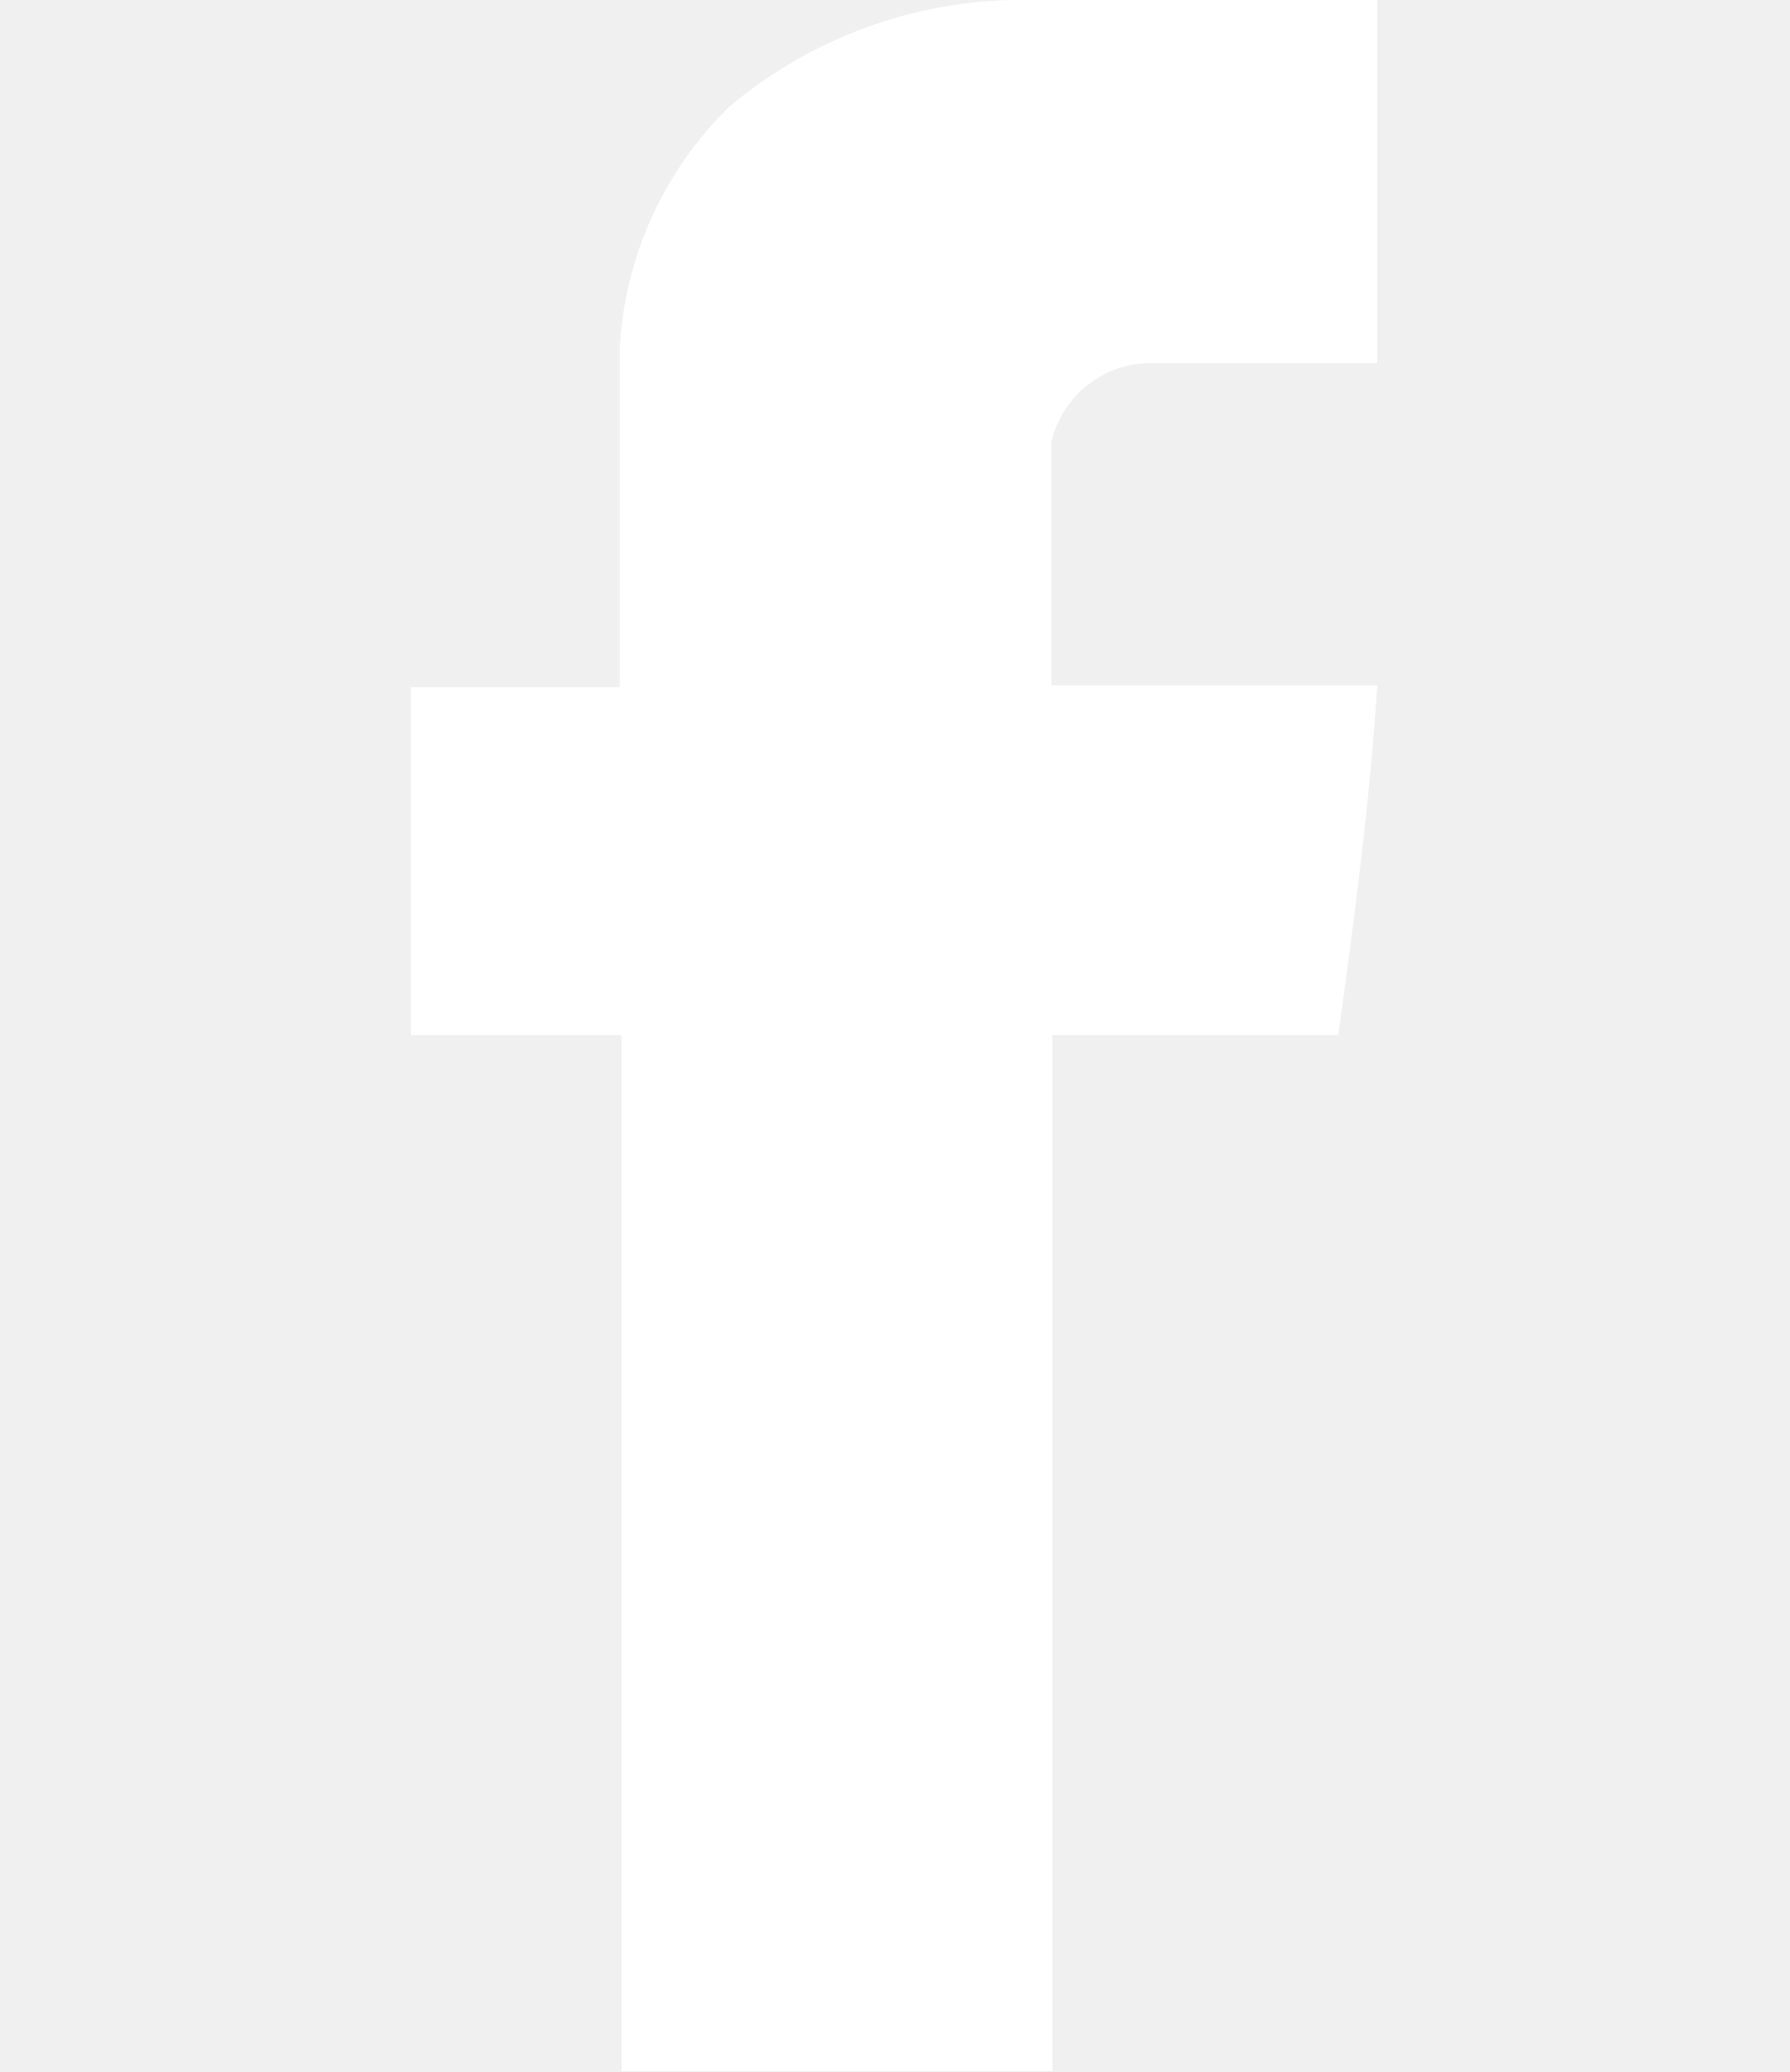
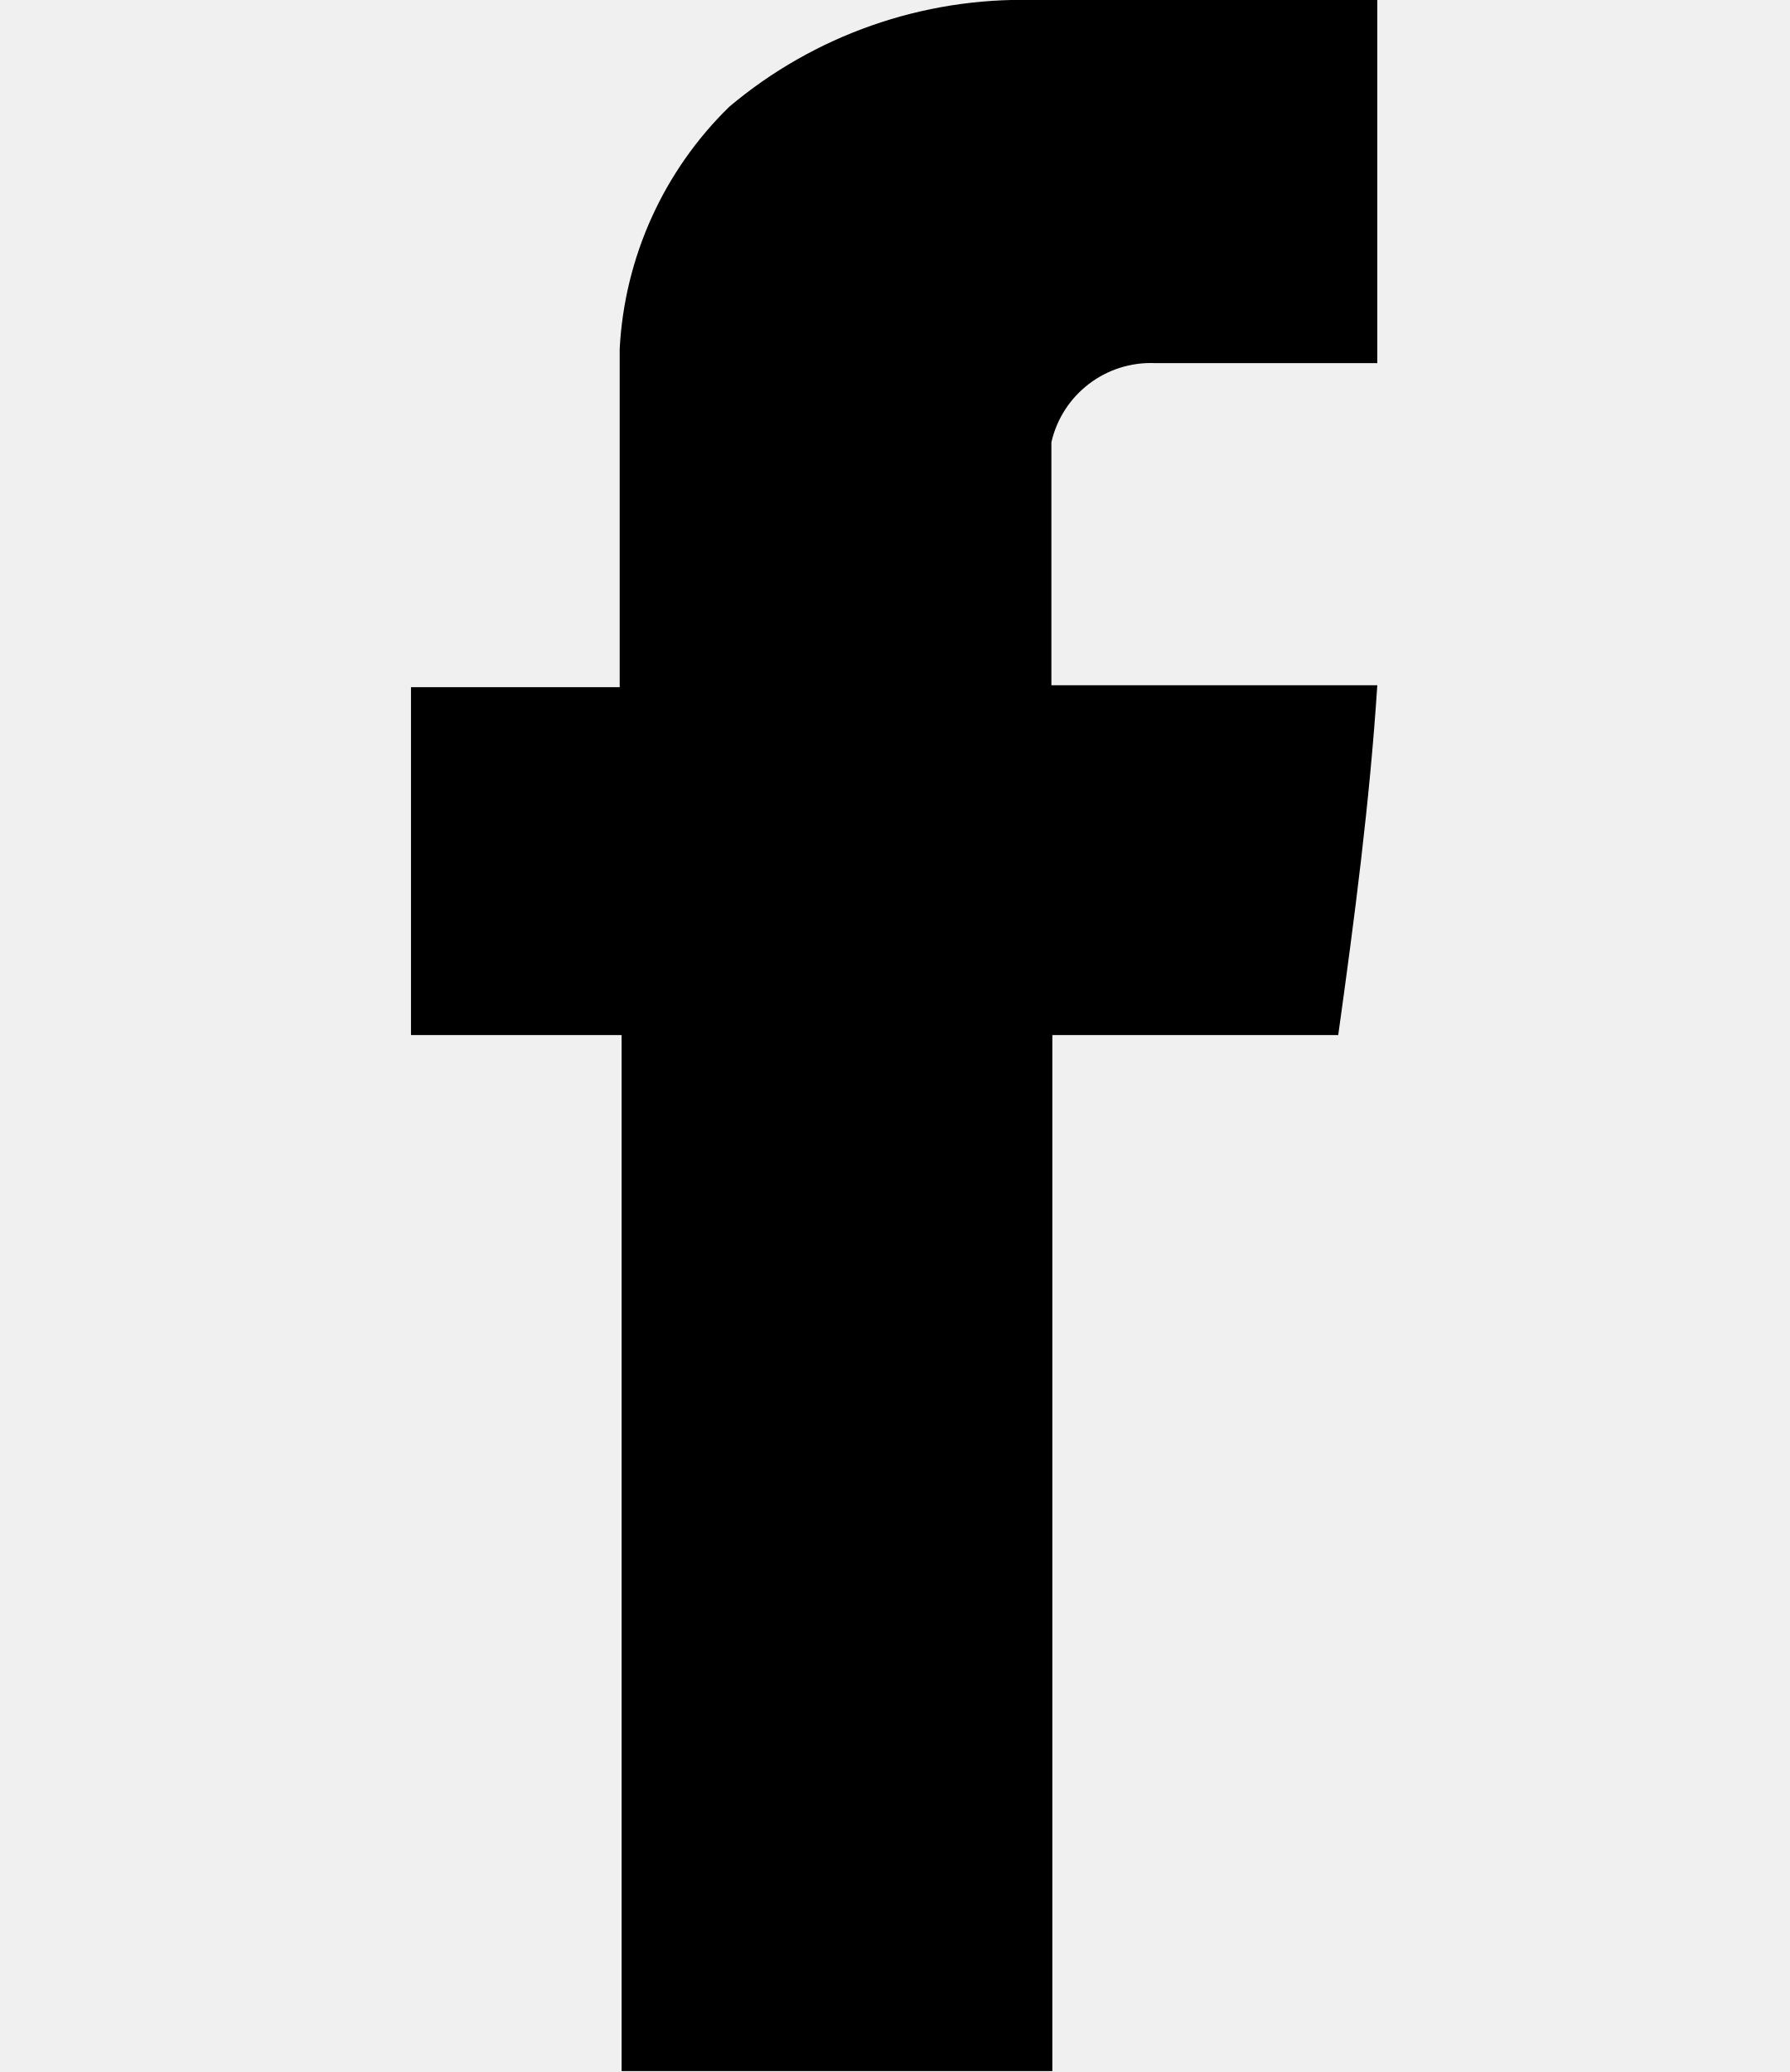
<svg xmlns="http://www.w3.org/2000/svg" width="19" height="22" viewBox="0 0 10.15 21.74">
-   <path d="M3.34 1.12A4.77 4.77 0 0 1 6.53 0h3.61v3.81H7.81a1.07 1.07 0 0 0-1.09.83v2.55h3.42c-.08 1.23-.24 2.45-.41 3.67h-3v10.87H2.21V10.86H0V7.21h2.19V3.66a3.83 3.83 0 0 1 1.15-2.54z" fill="#fff" />
+   <path d="M3.34 1.12A4.77 4.77 0 0 1 6.53 0h3.61v3.81H7.81a1.07 1.07 0 0 0-1.09.83v2.55h3.42c-.08 1.23-.24 2.45-.41 3.67h-3v10.87H2.21V10.86H0V7.21h2.19V3.66a3.83 3.83 0 0 1 1.15-2.54z" />
</svg>
